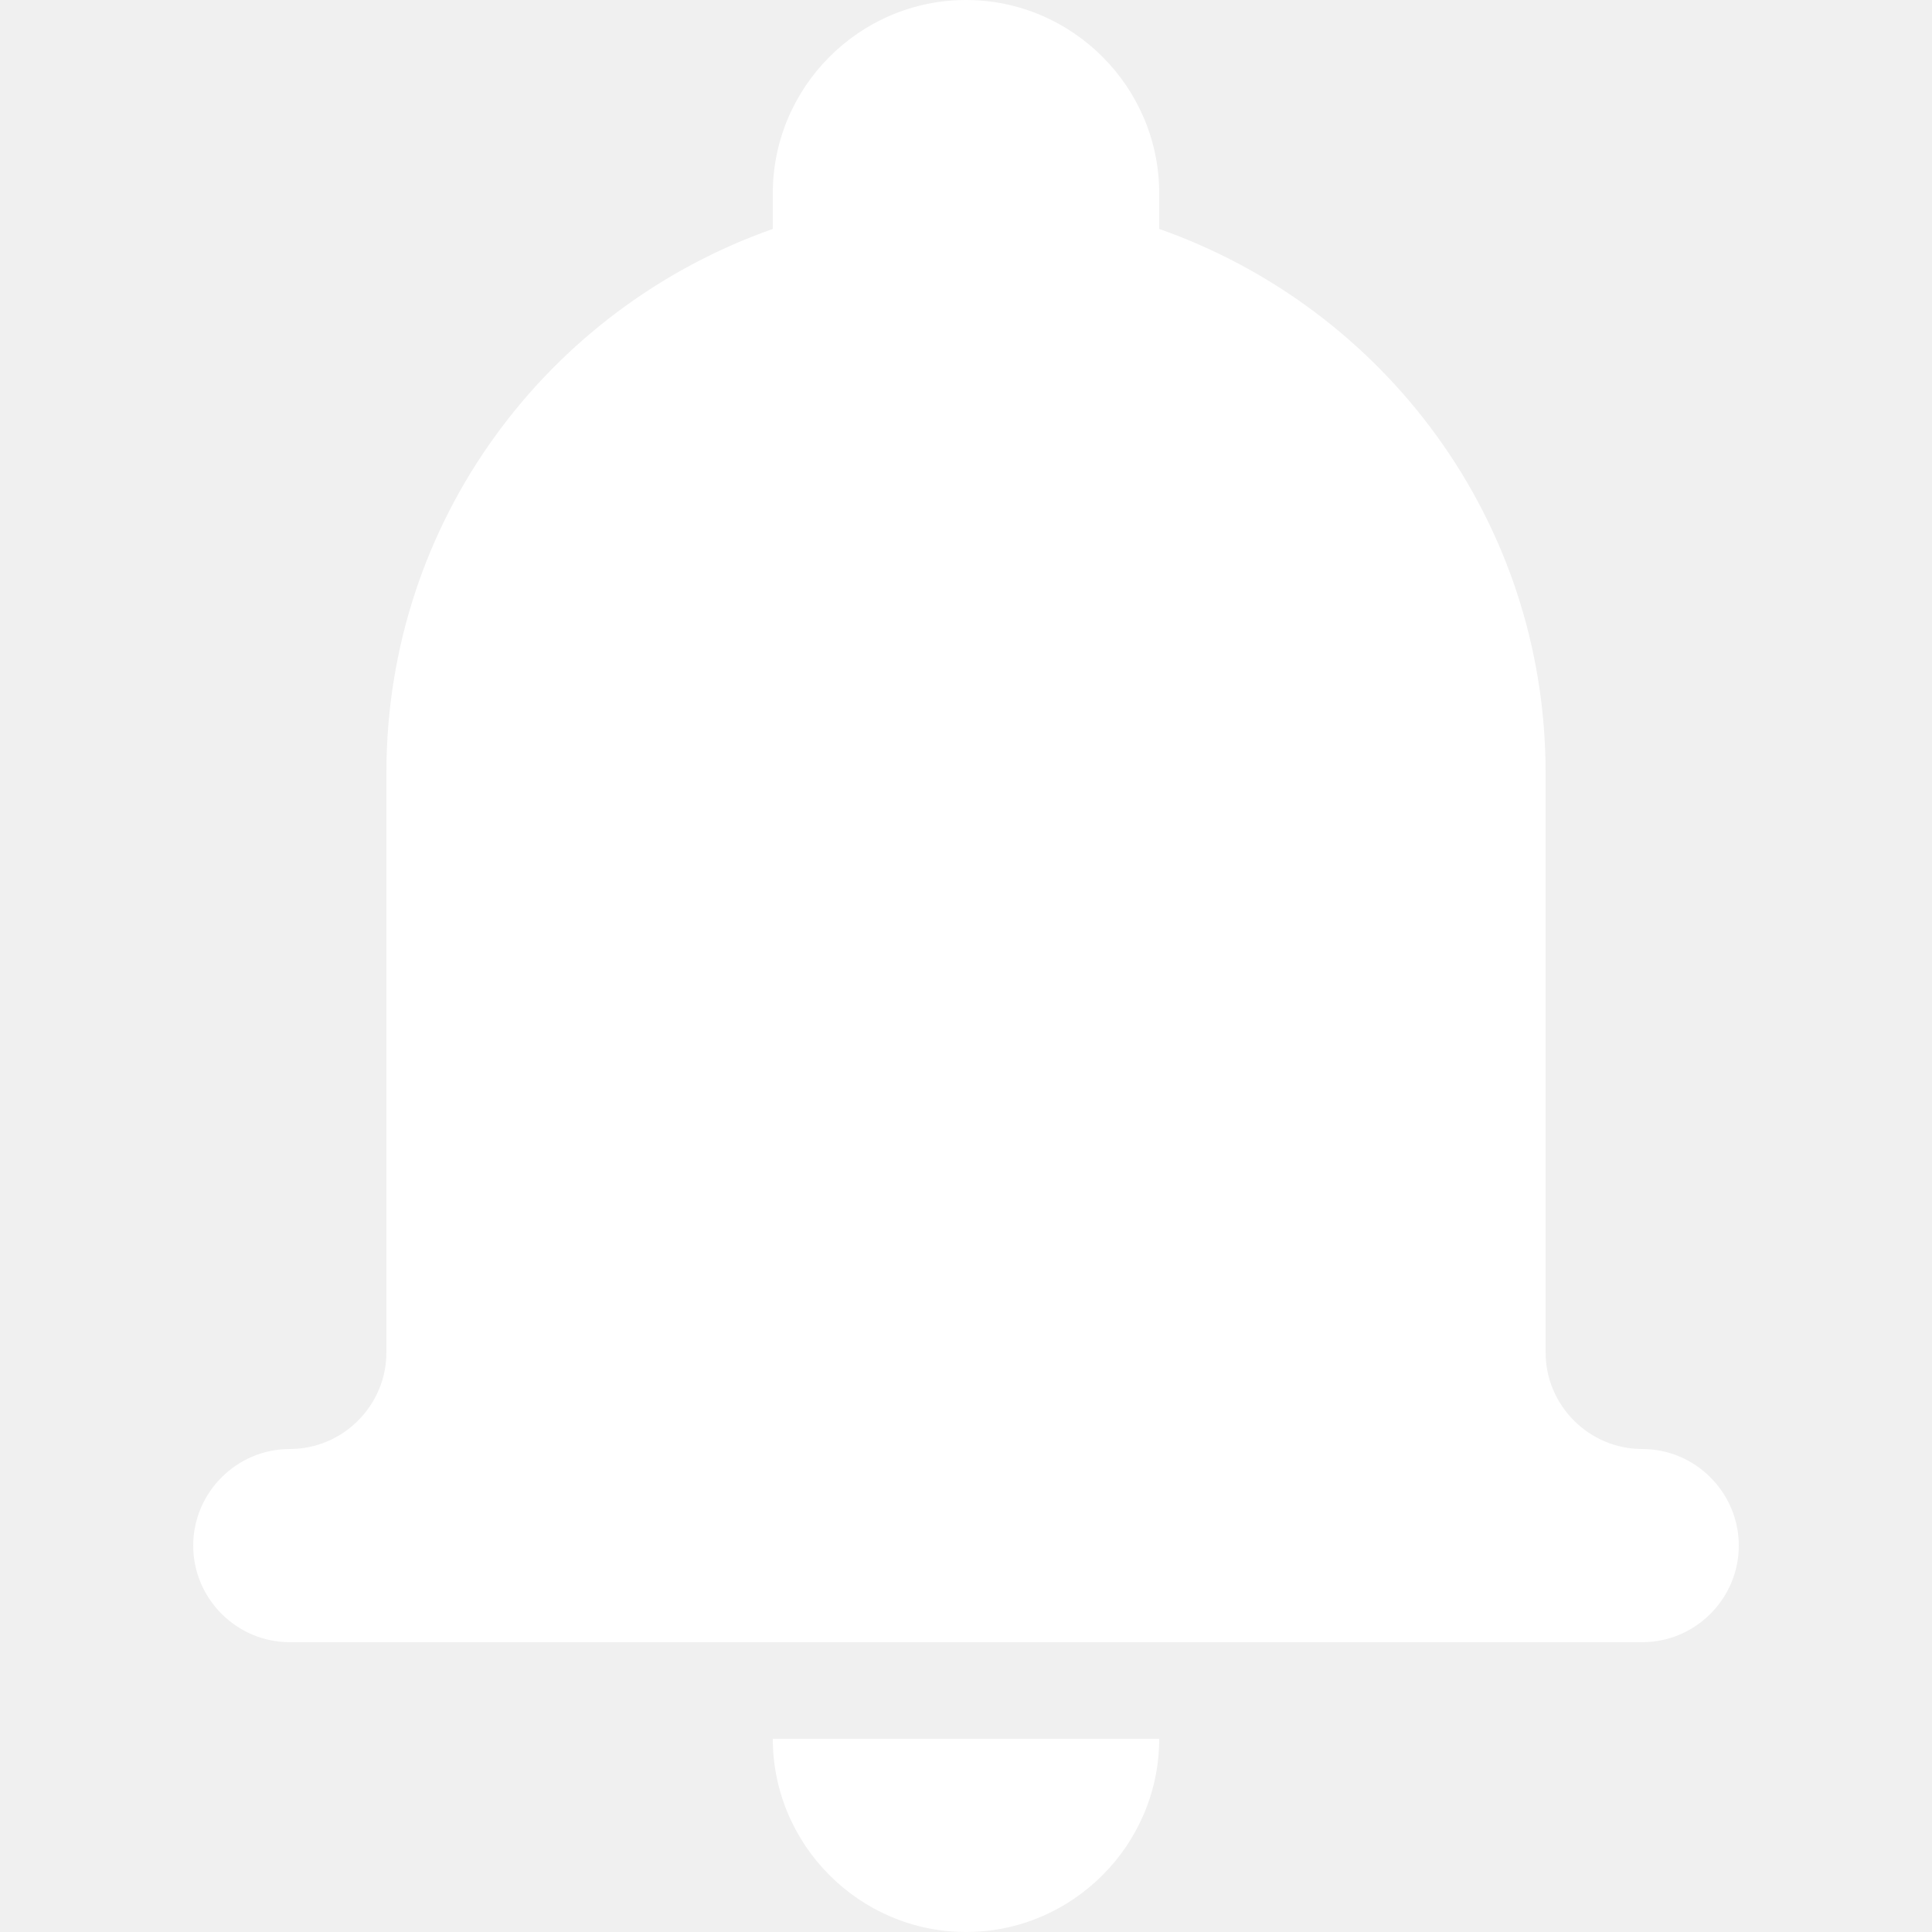
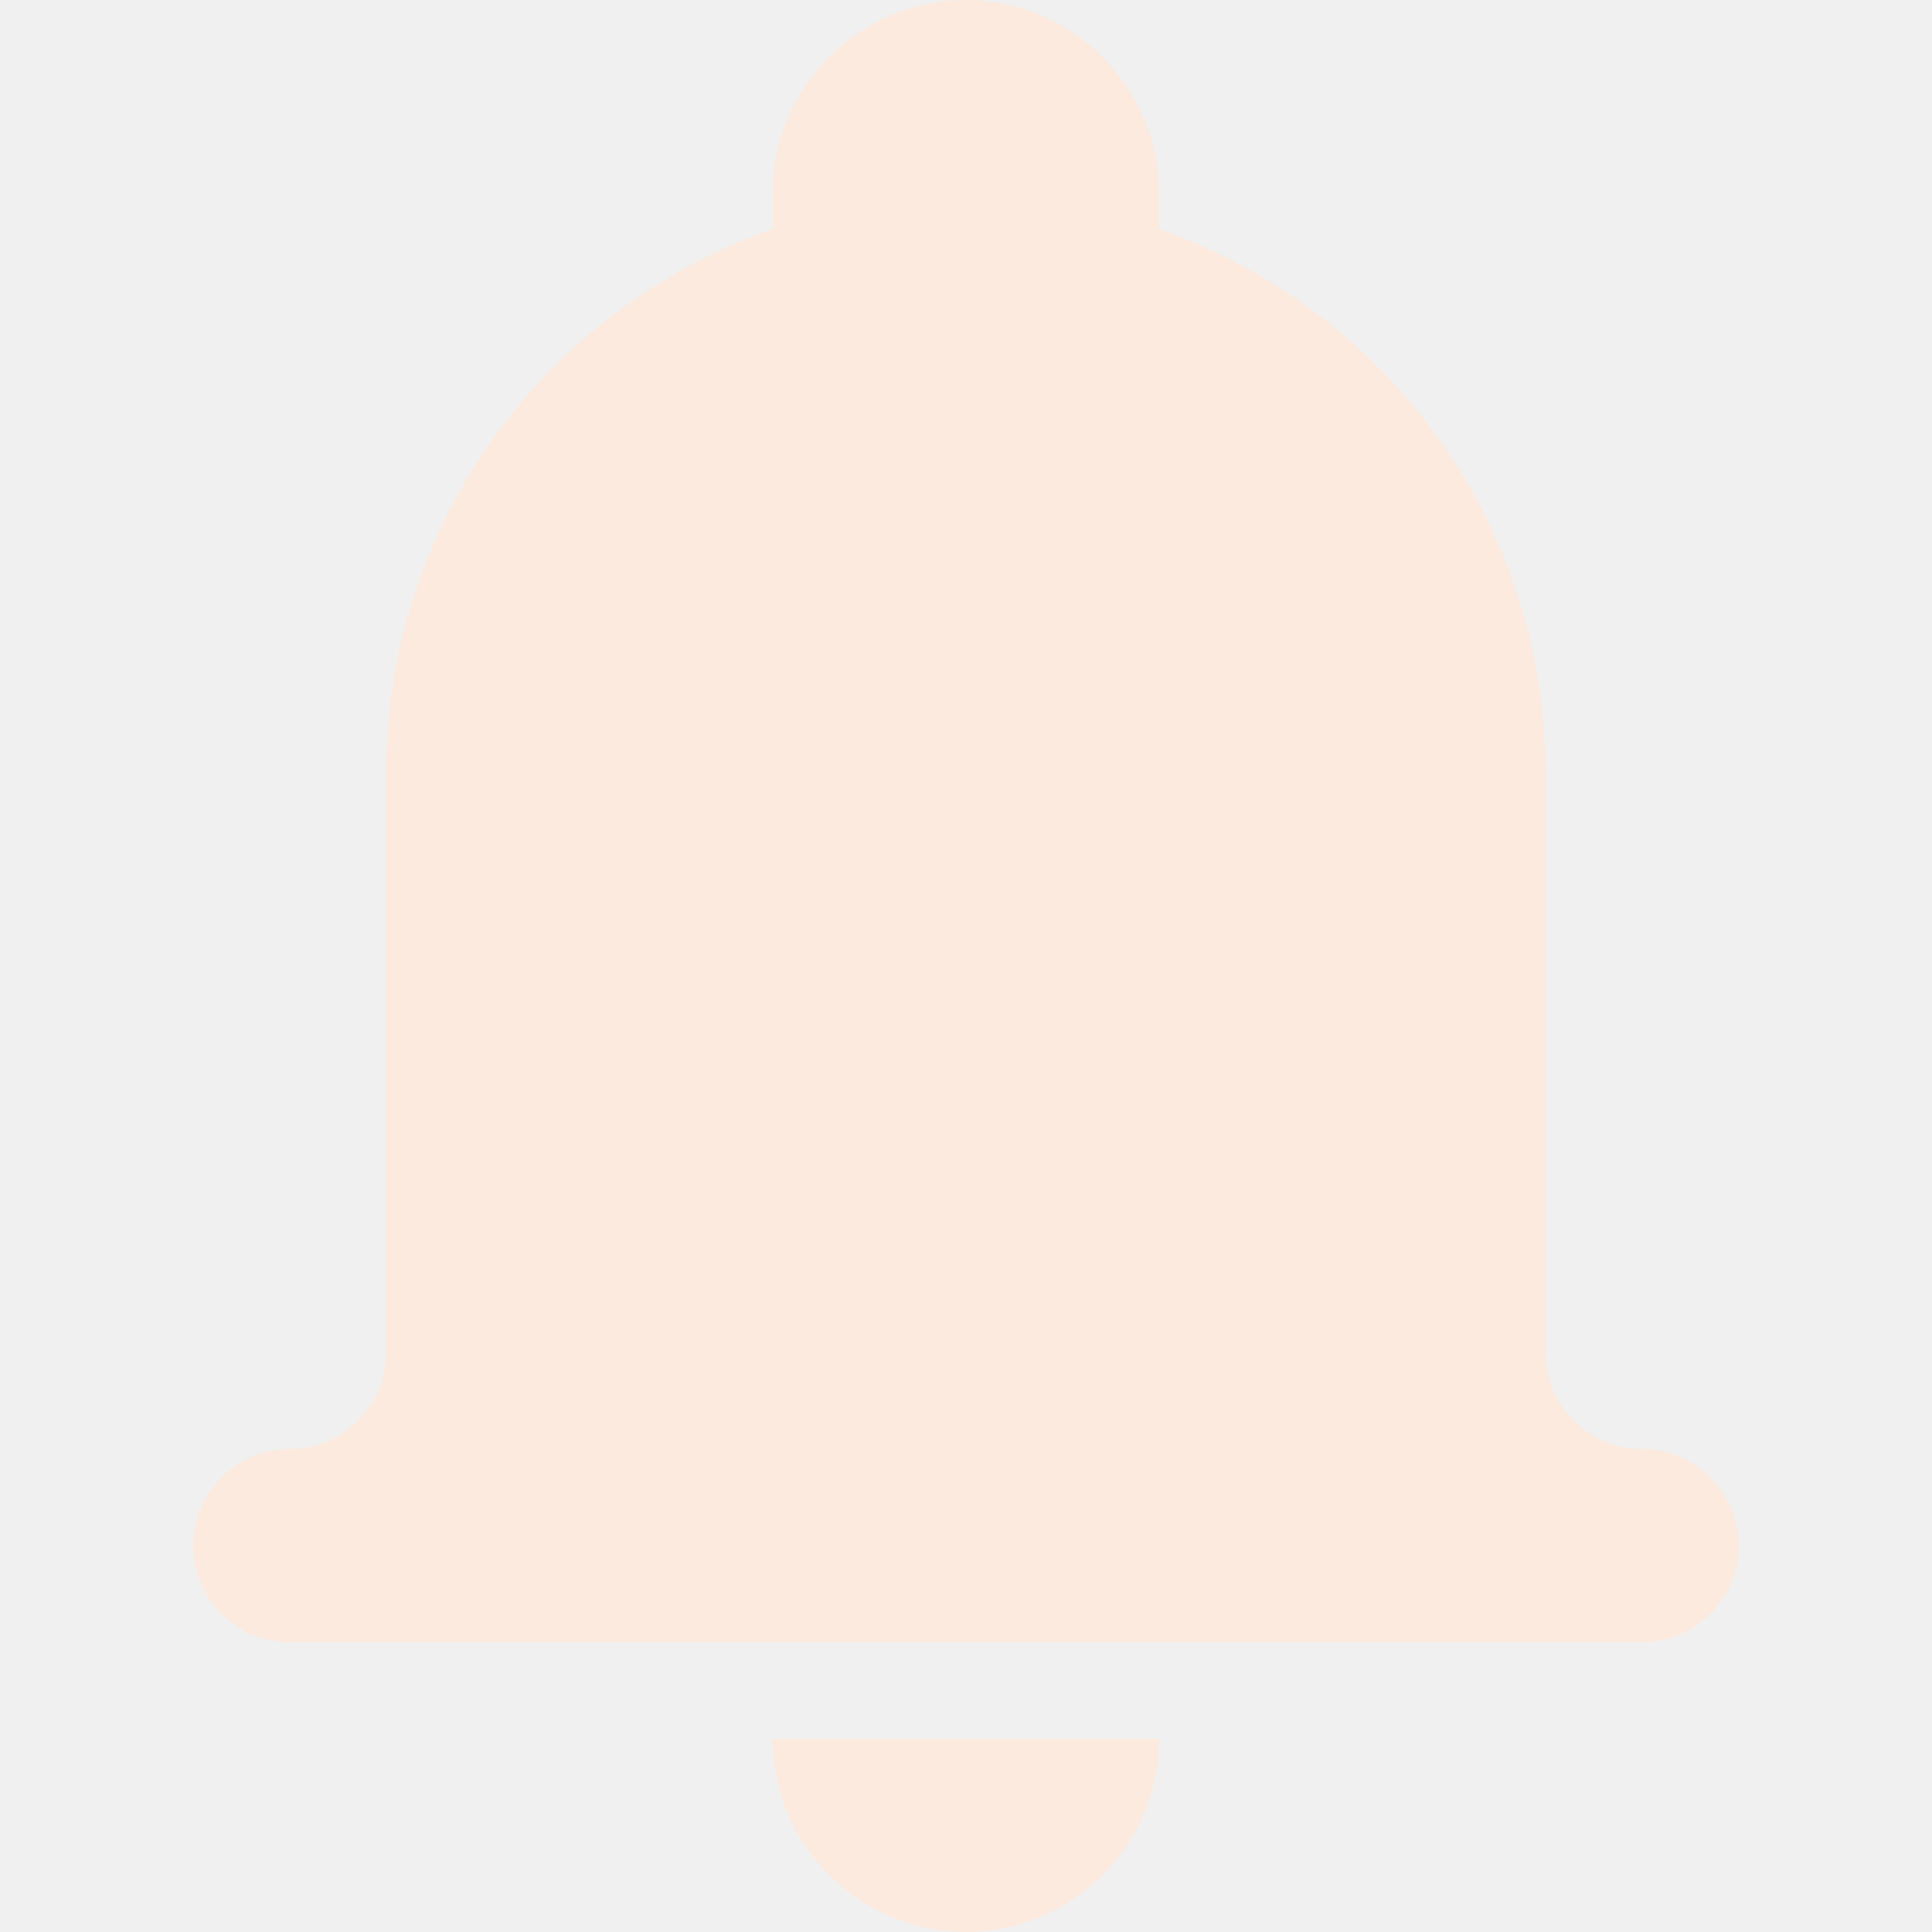
<svg xmlns="http://www.w3.org/2000/svg" version="1.1" id="Layer_1" x="0px" y="0px" viewBox="0 0 20 20" enable-background="new 0 0 20 20" xml:space="preserve">
  <g id="notification_1_">
    <g>
-       <path fill="white" fill-rule="evenodd" clip-rule="evenodd" d="M10,20c1.1,0,2-0.9,2-2H8C8,19.1,8.9,20,10,20z M17,15c-0.55,0-1-0.45-1-1V8    c0-2.61-1.67-4.81-4-5.63V2c0-1.1-0.9-2-2-2S8,0.9,8,2v0.37C5.67,3.19,4,5.39,4,8v6c0,0.55-0.45,1-1,1s-1,0.45-1,1    c0,0.55,0.45,1,1,1h14c0.55,0,1-0.45,1-1C18,15.45,17.55,15,17,15z" />
+       <path fill="#fceade" fill-rule="evenodd" clip-rule="evenodd" d="M10,20c1.1,0,2-0.9,2-2H8C8,19.1,8.9,20,10,20z M17,15c-0.55,0-1-0.45-1-1V8    c0-2.61-1.67-4.81-4-5.63V2c0-1.1-0.9-2-2-2S8,0.9,8,2v0.37C5.67,3.19,4,5.39,4,8v6c0,0.55-0.45,1-1,1s-1,0.45-1,1    c0,0.55,0.45,1,1,1h14c0.55,0,1-0.45,1-1C18,15.45,17.55,15,17,15z" />
    </g>
  </g>
</svg>
